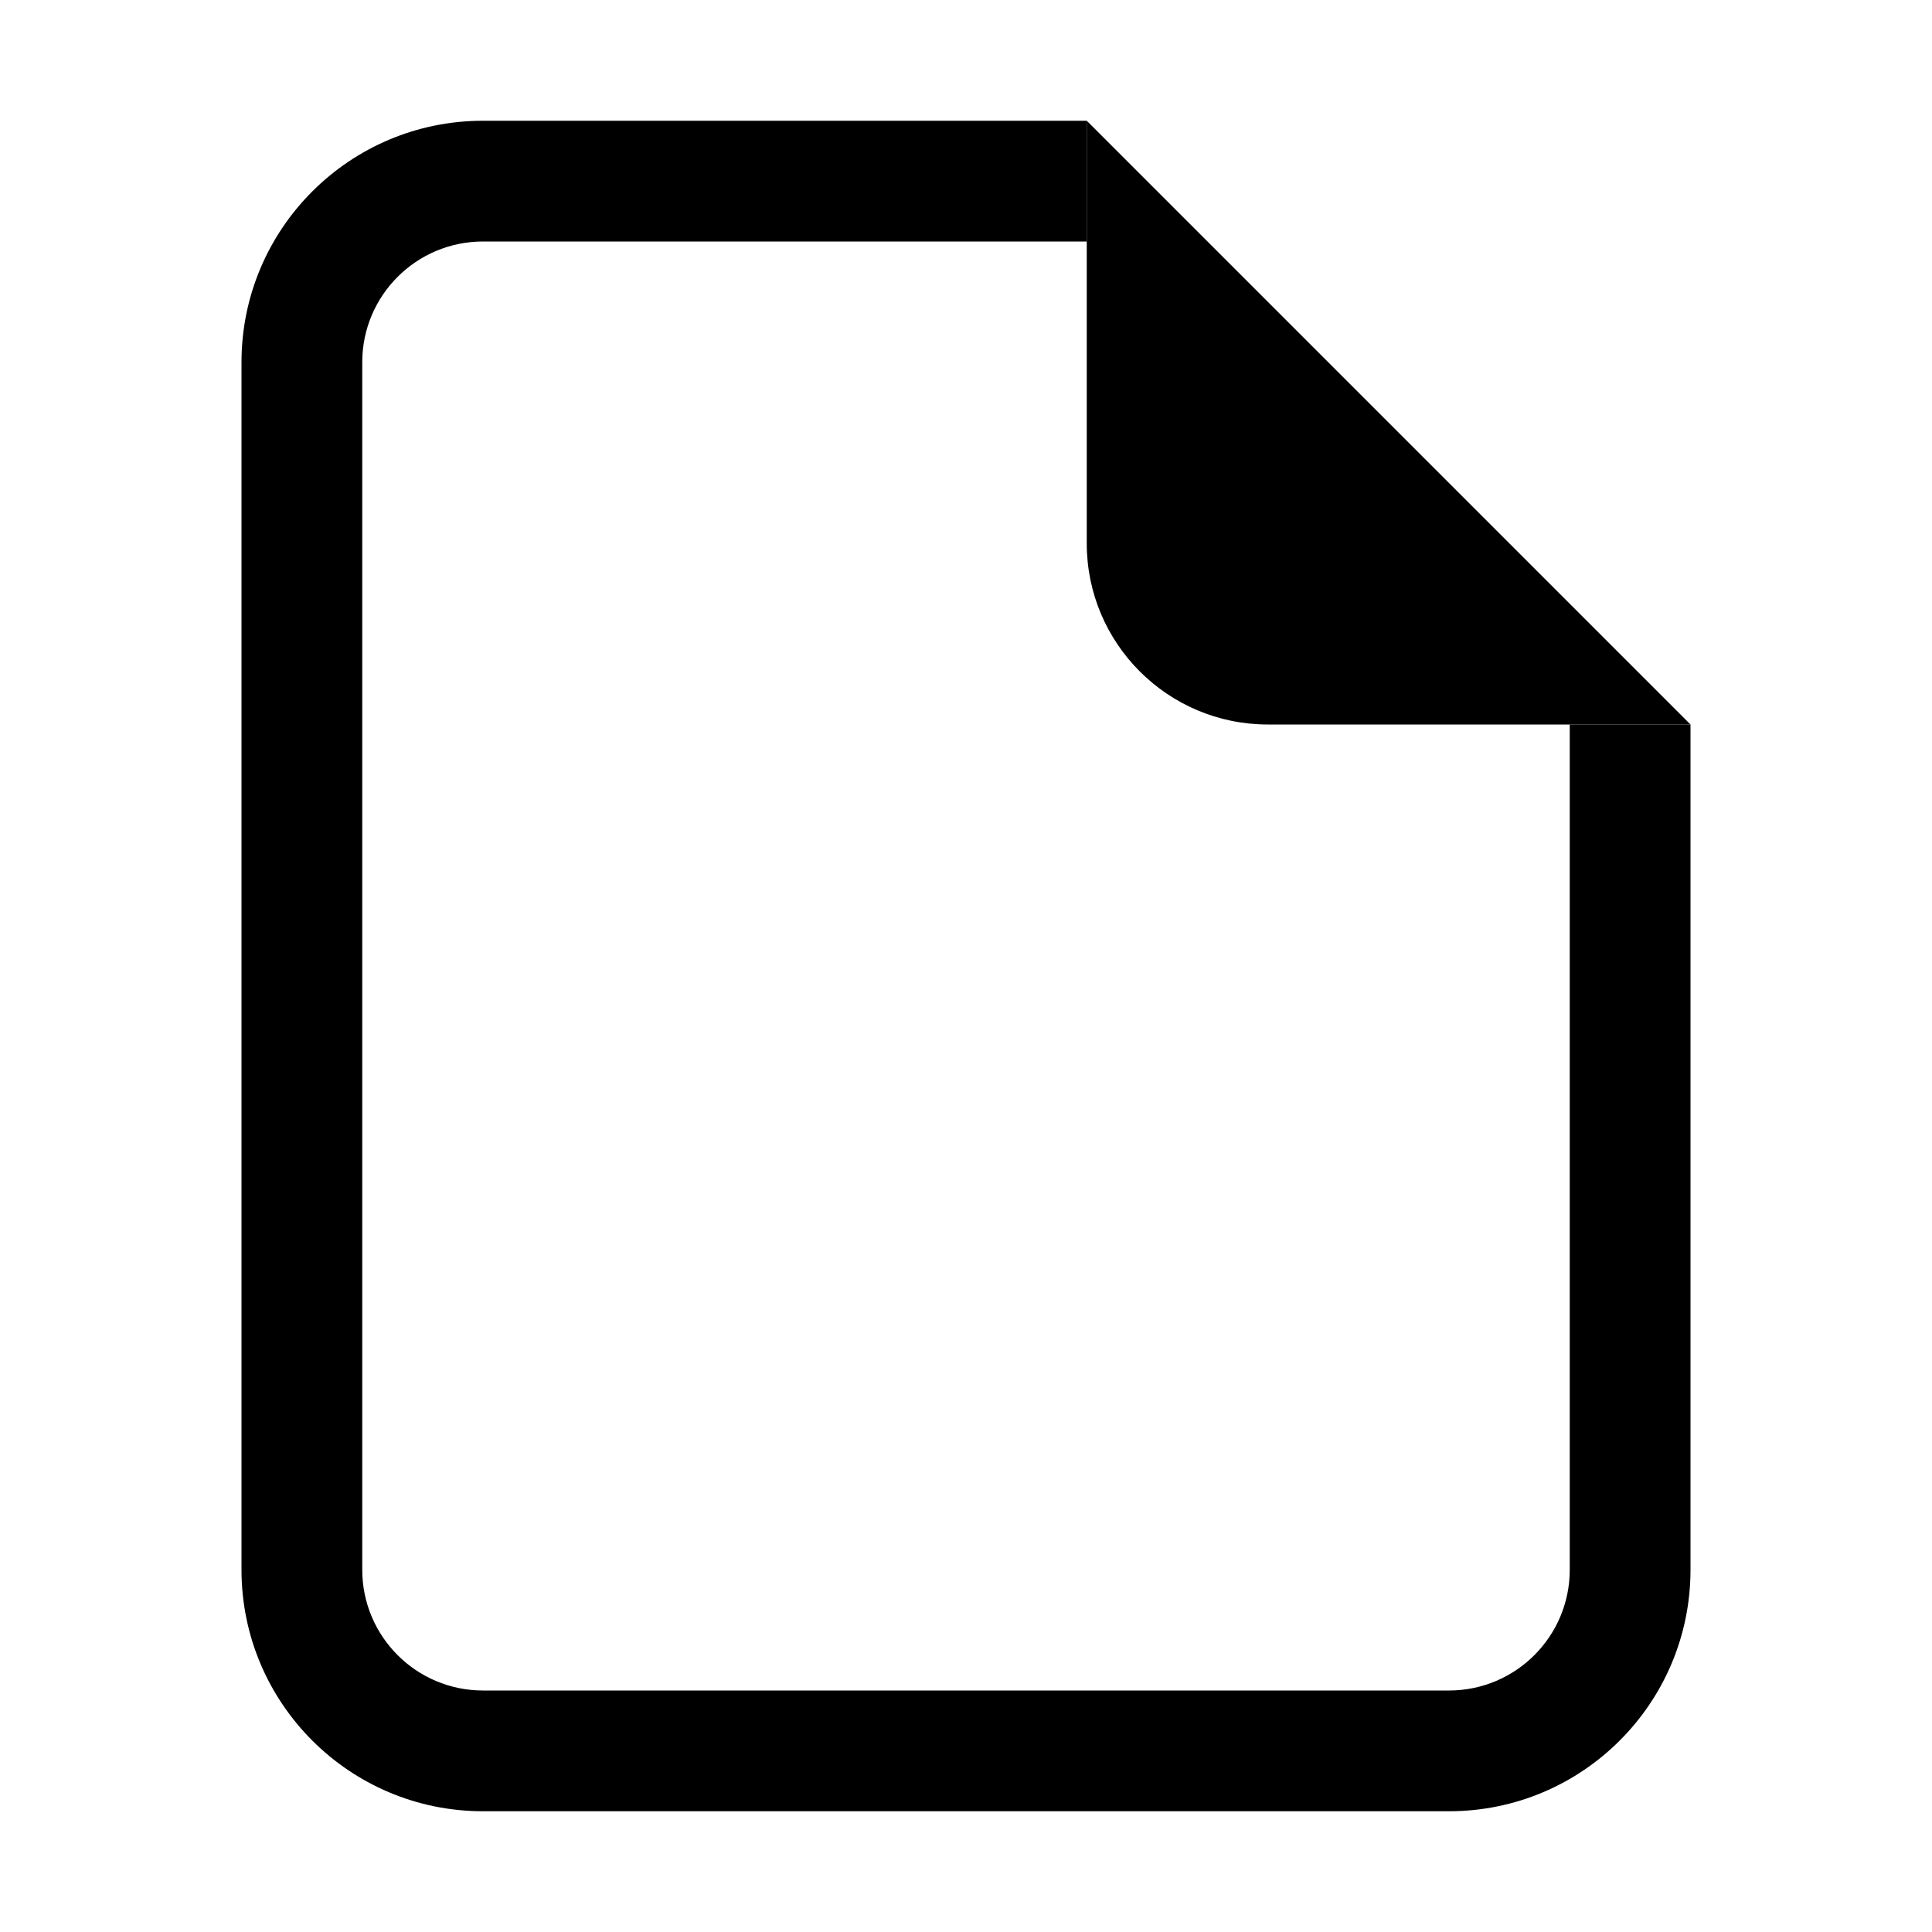
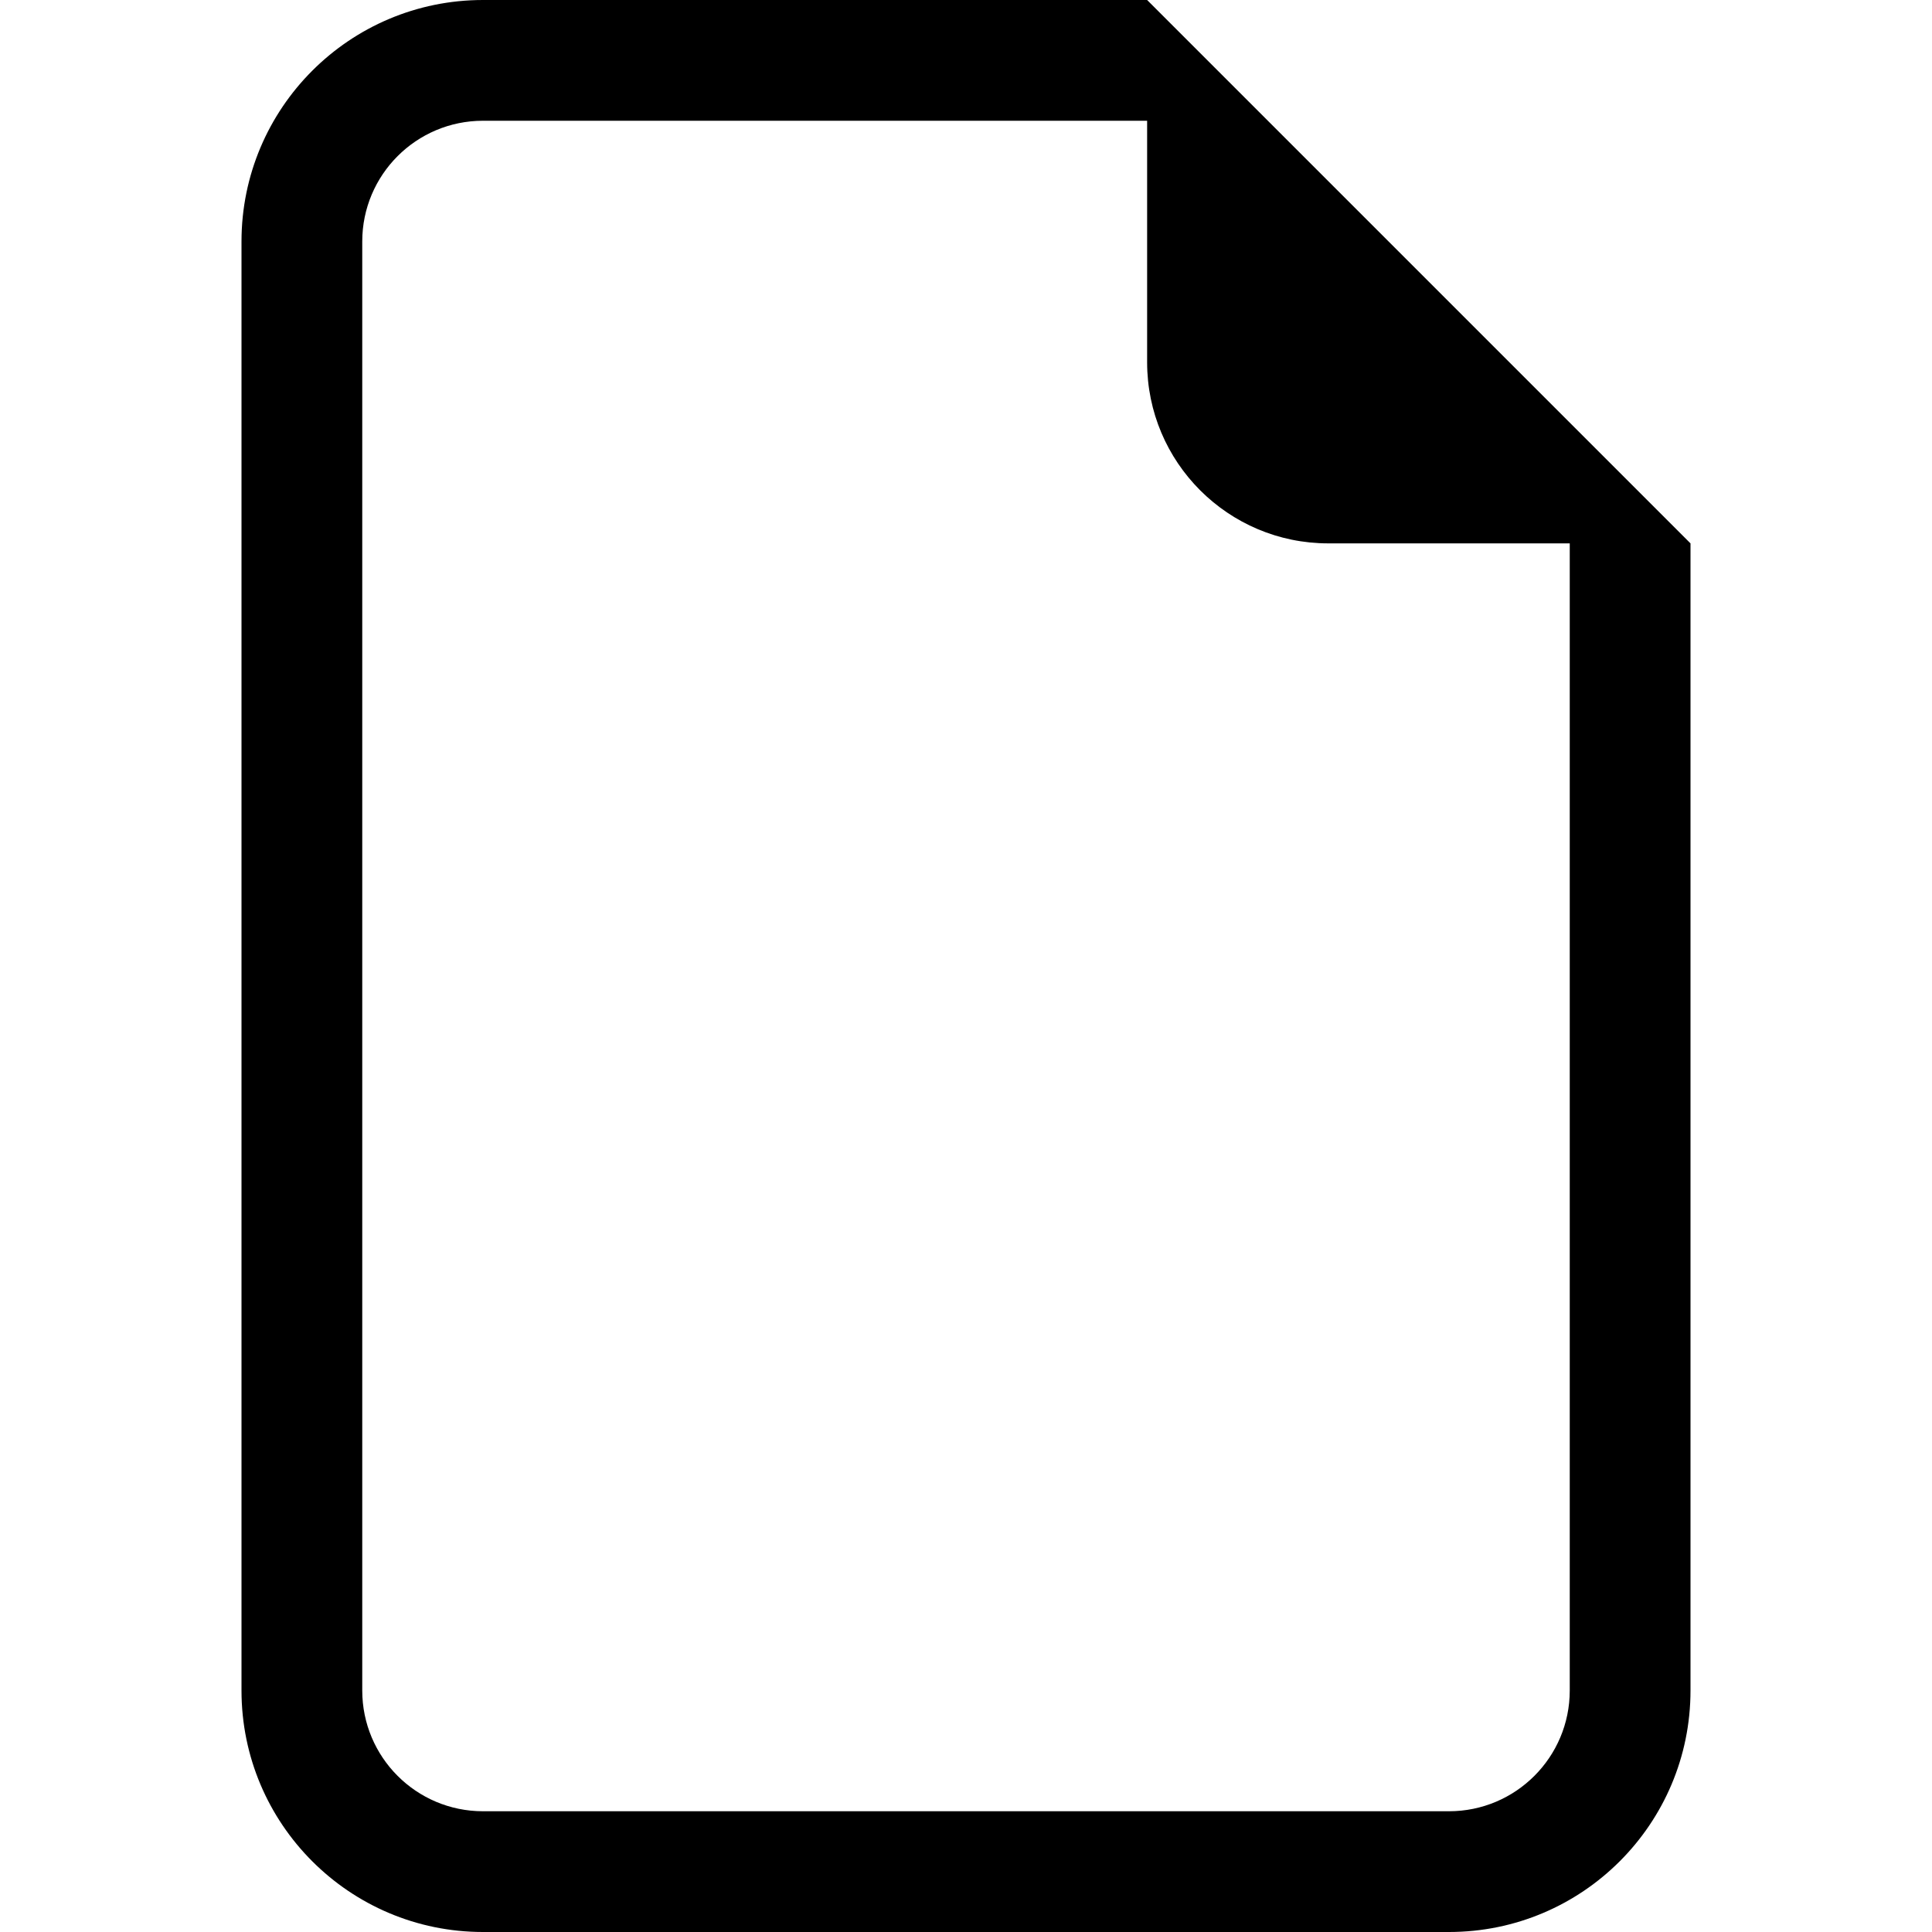
- <svg xmlns="http://www.w3.org/2000/svg" class="bi bi-file-earmark" width="1em" height="1em" viewBox="0 0 16 16" fill="currentColor">
-   <path d="M4 1h5v1H4a1 1 0 00-1 1v10a1 1 0 001 1h8a1 1 0 001-1V6h1v7a2 2 0 01-2 2H4a2 2 0 01-2-2V3a2 2 0 012-2z" />
-   <path d="M9 4.5V1l5 5h-3.5A1.5 1.5 0 019 4.5z" />
+ <svg xmlns="http://www.w3.org/2000/svg" width="16" height="16" fill="currentColor" class="bi bi-file-earmark" viewBox="0 0 16 16">
+   <path d="M14 4.5V14a2 2 0 0 1-2 2H4a2 2 0 0 1-2-2V2a2 2 0 0 1 2-2h5.5L14 4.5zm-3 0A1.5 1.5 0 0 1 9.5 3V1H4a1 1 0 0 0-1 1v12a1 1 0 0 0 1 1h8a1 1 0 0 0 1-1V4.5h-2z" />
</svg>
